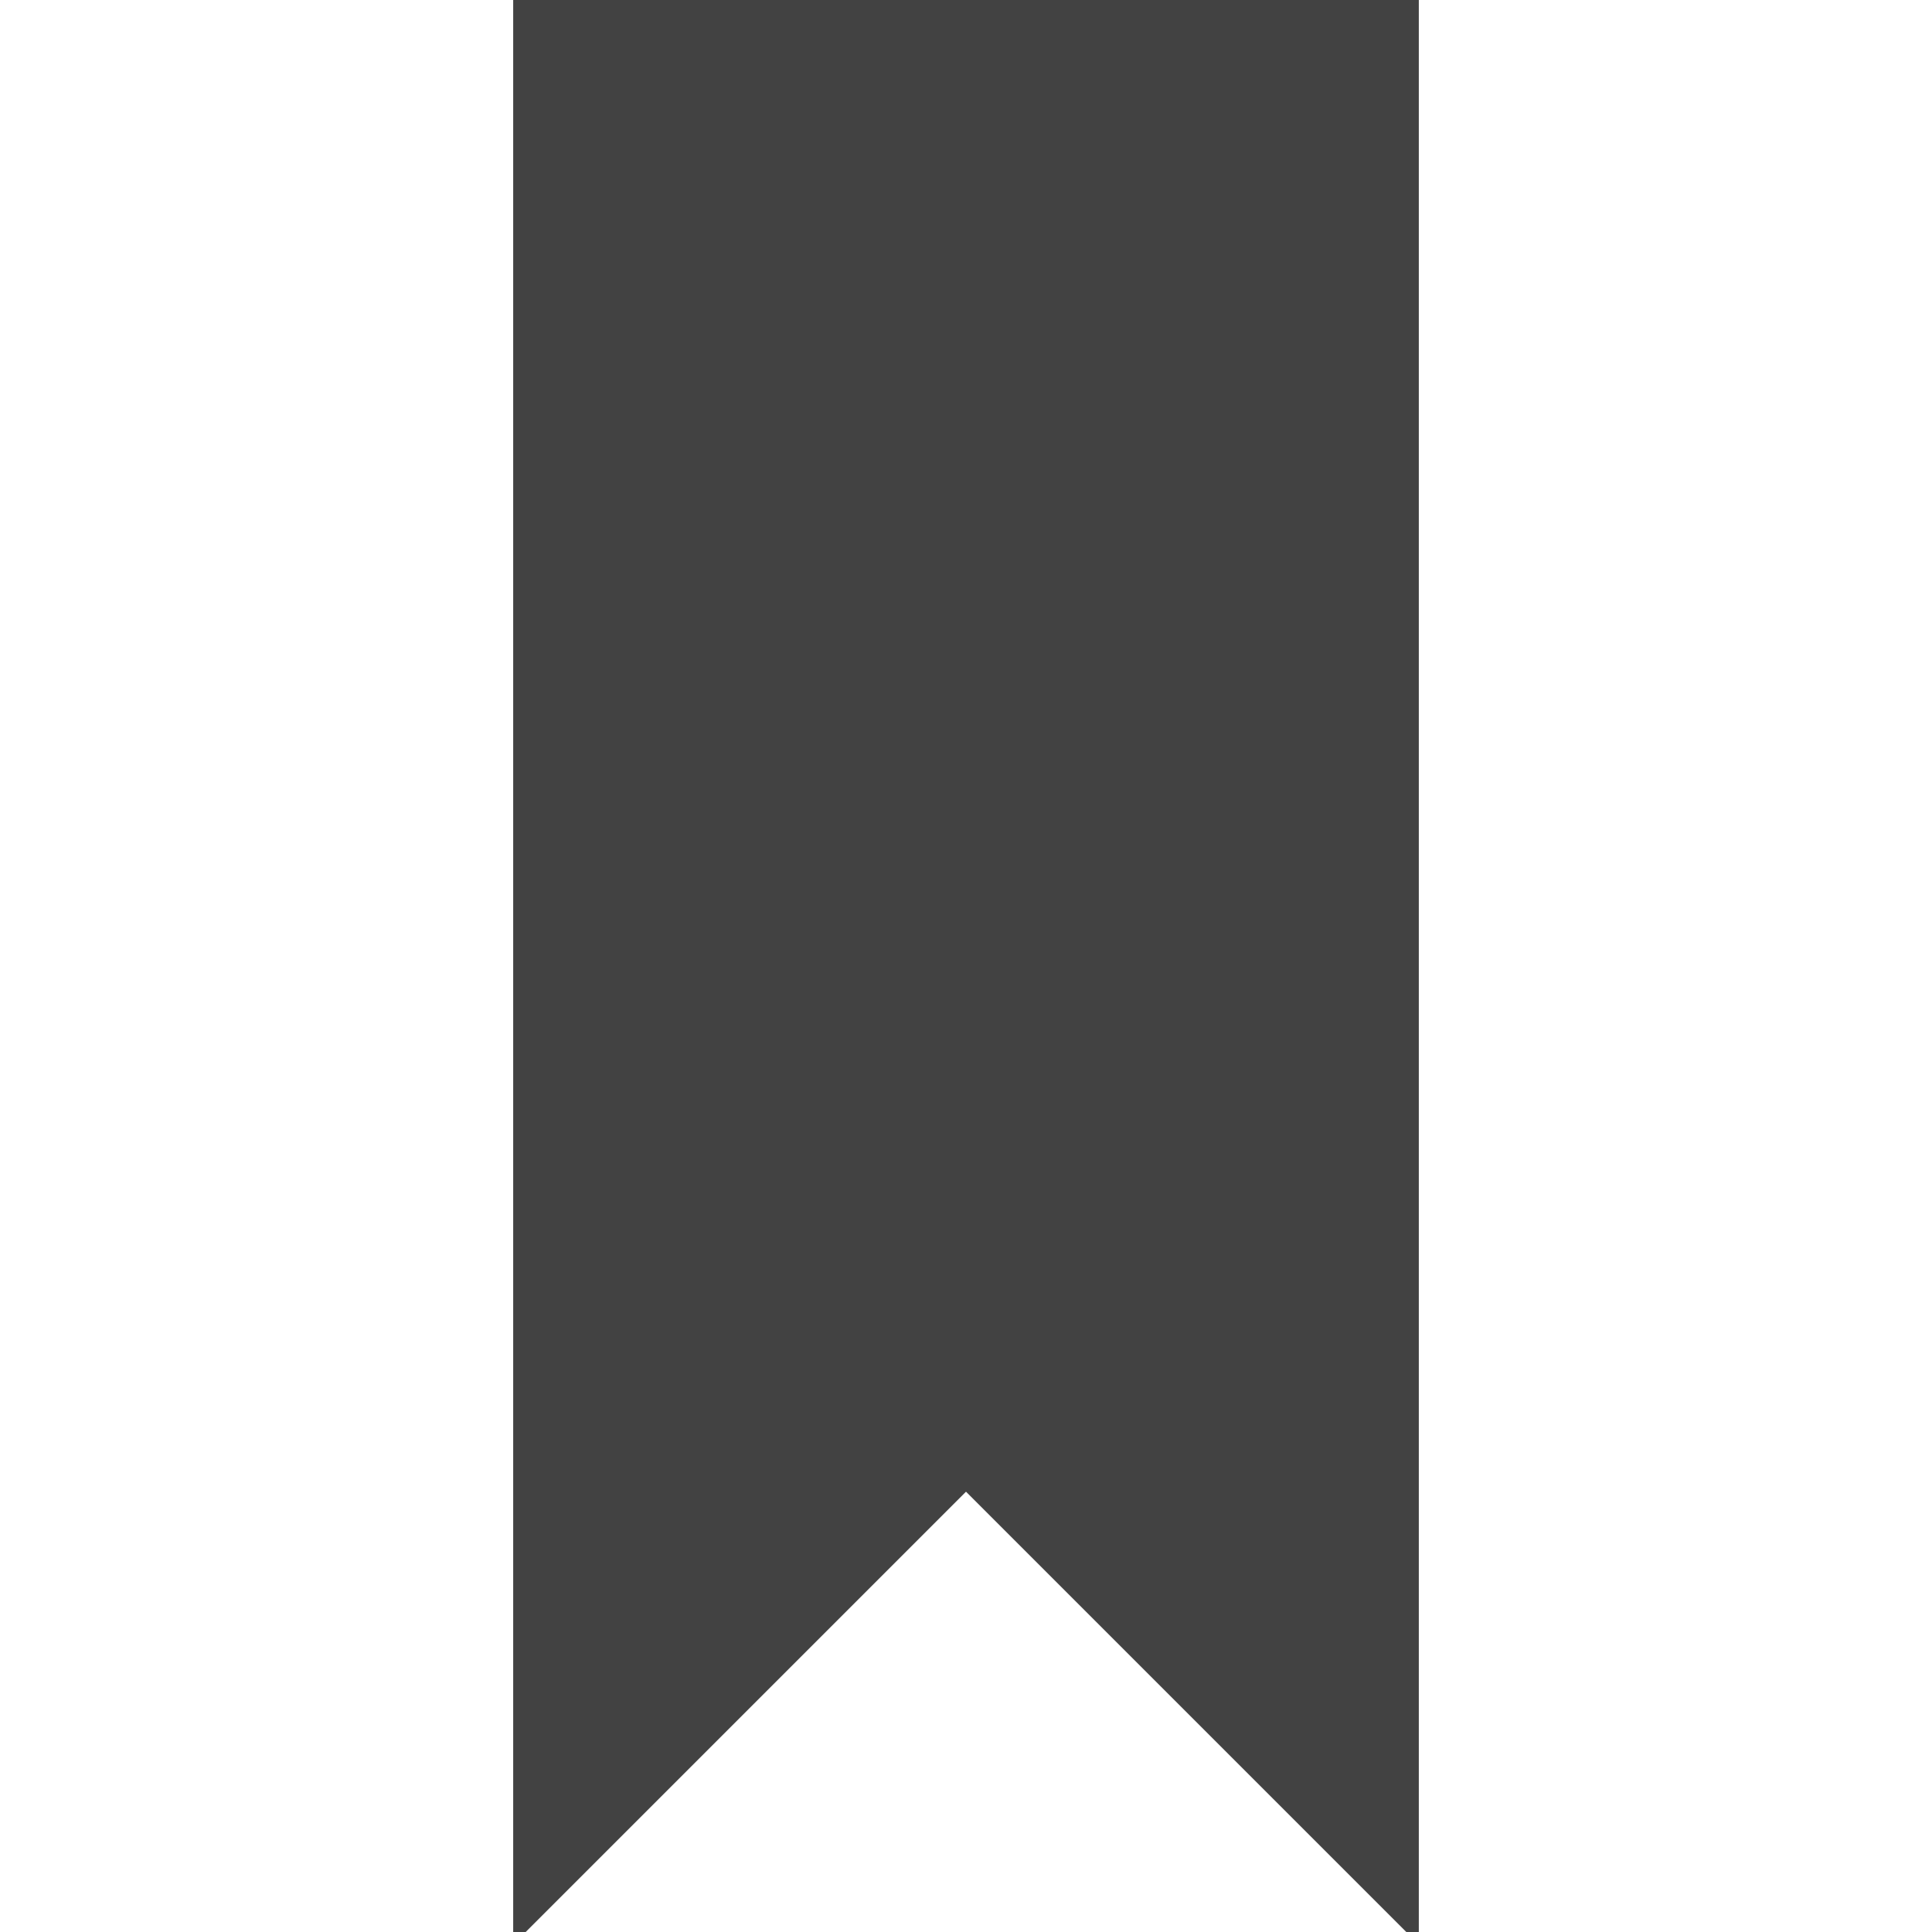
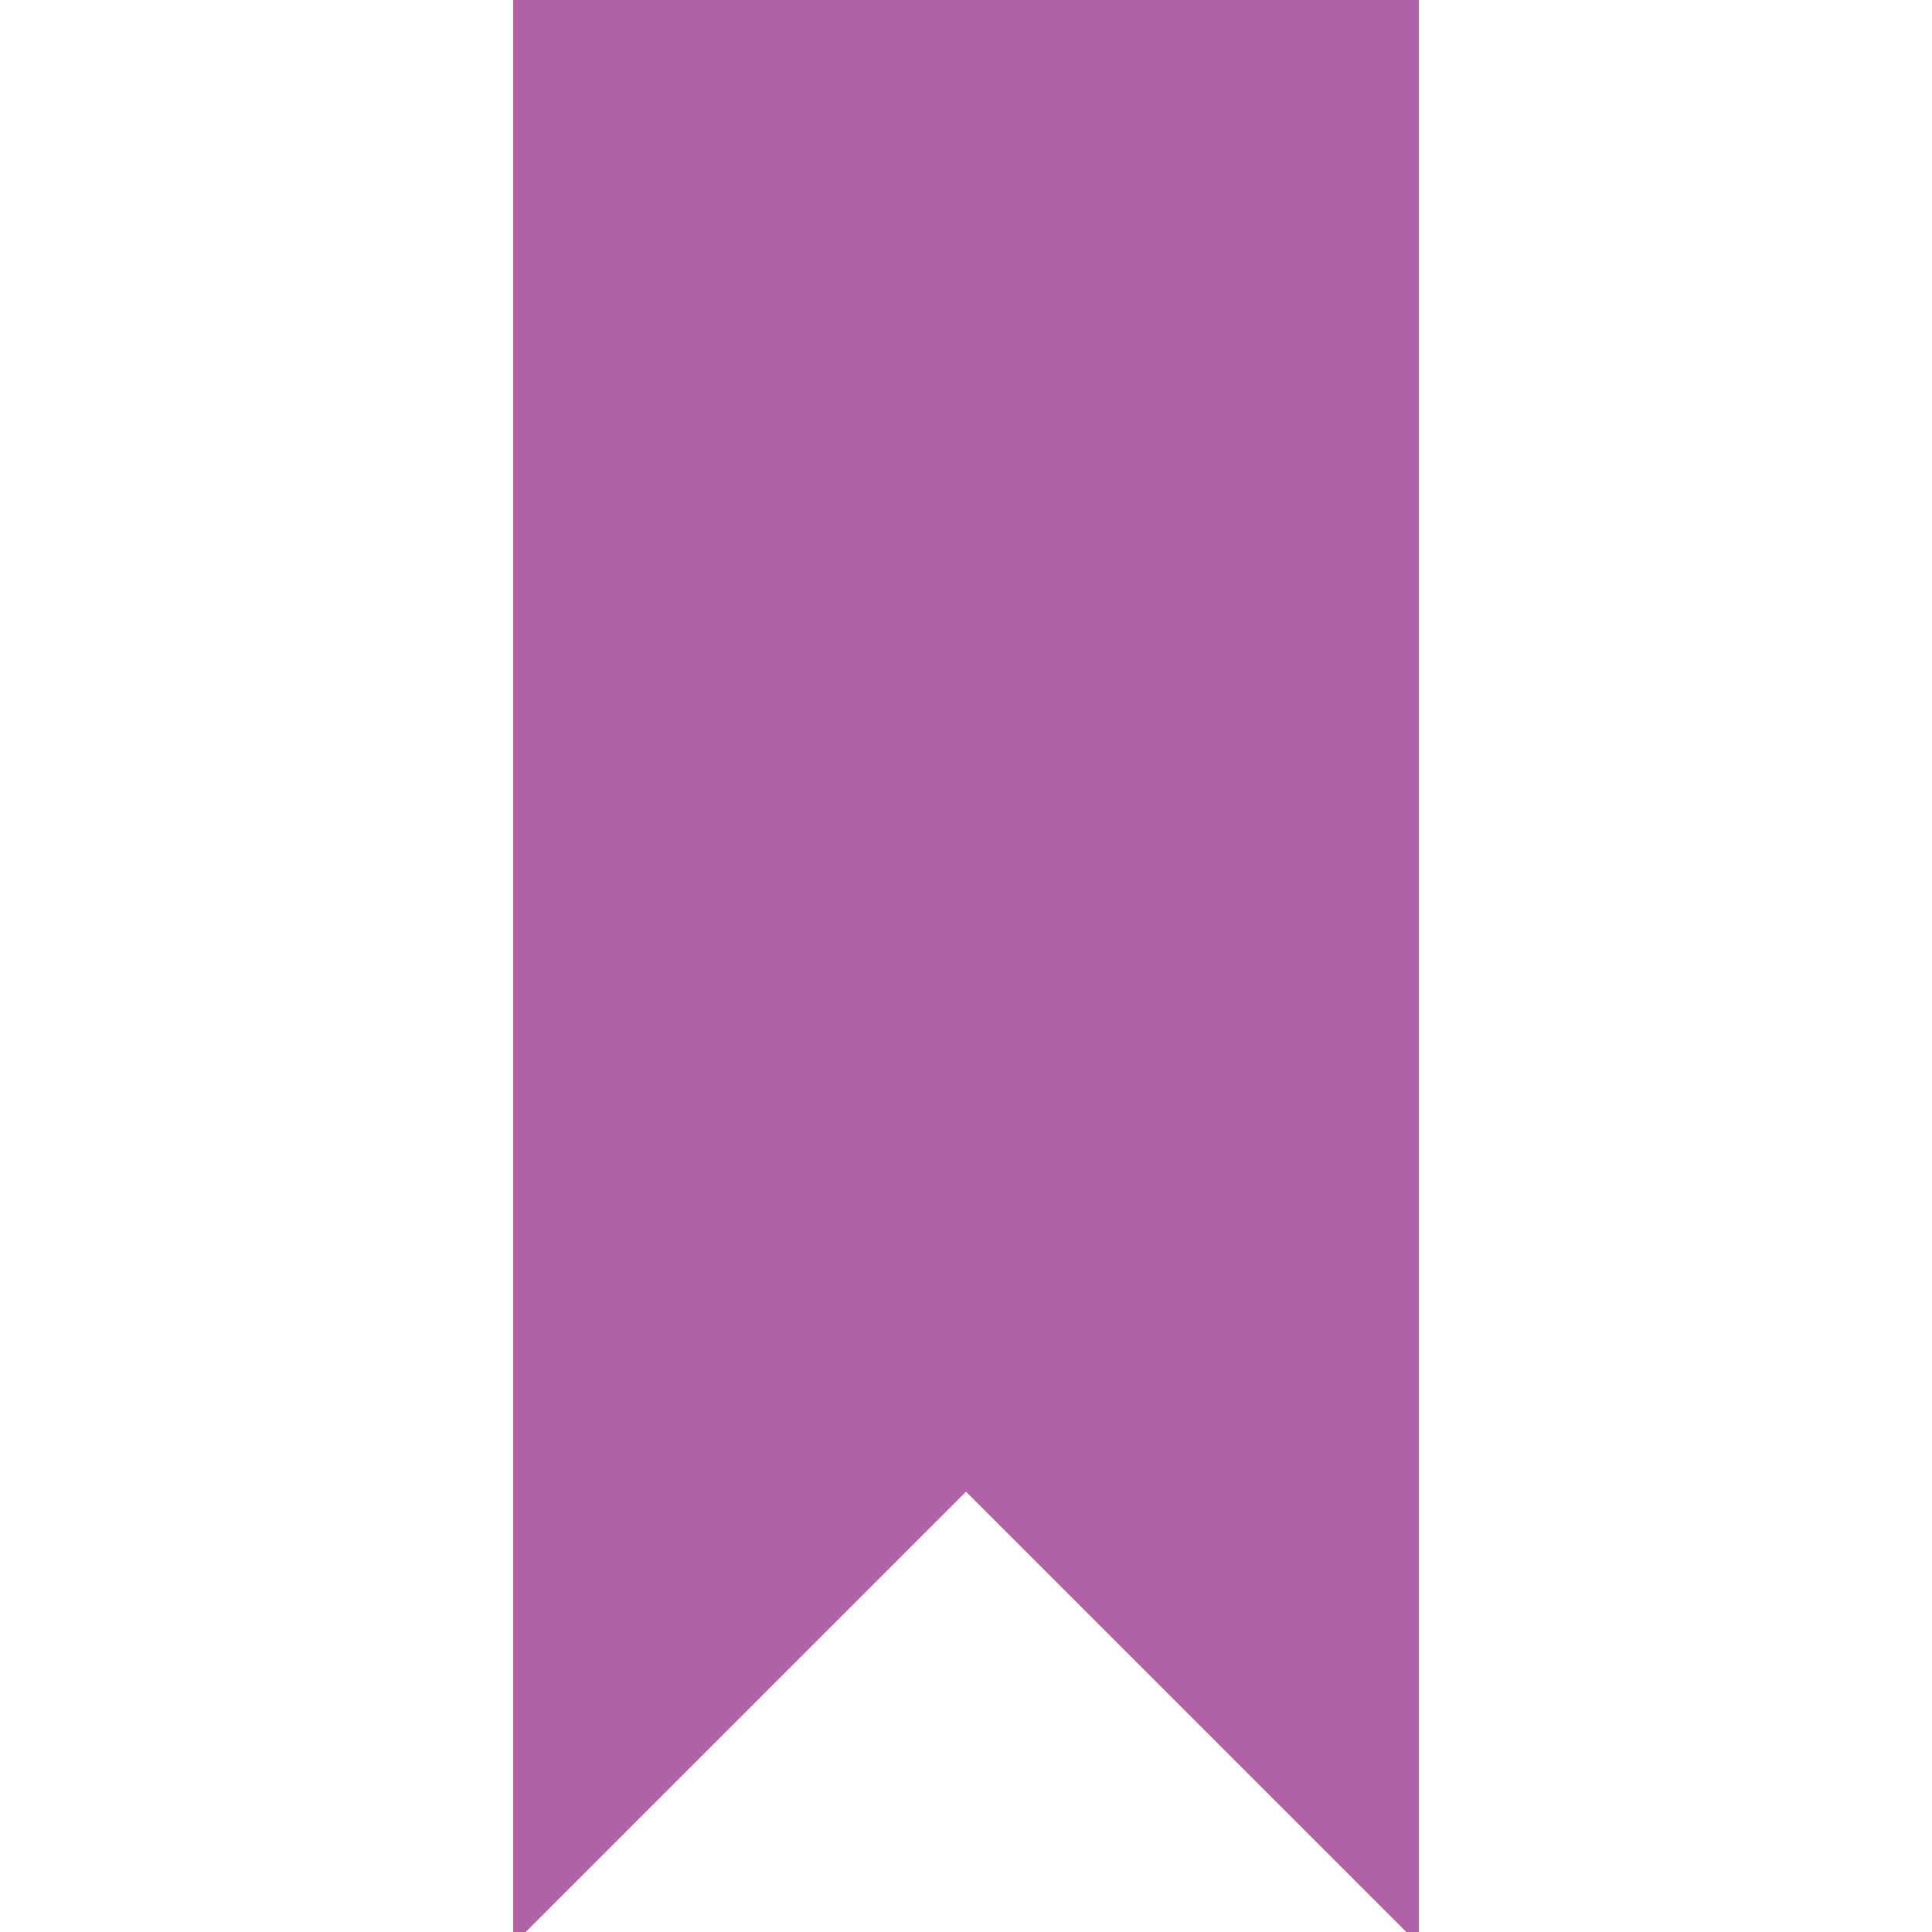
<svg xmlns="http://www.w3.org/2000/svg" version="1.1" id="Layer_1" x="0px" y="0px" width="64px" height="64px" viewBox="0 0 64 64" enable-background="new 0 0 64 64" xml:space="preserve">
  <defs id="defs3910" />
-   <polygon fill="none" stroke="#424242" stroke-width="2" stroke-miterlimit="10" points="18,1 46,1 46,62 32,48 18,62 " id="polygon3905" style="fill:#424242;fill-opacity:1" />
+   <polygon fill="none" stroke="#B062A7" stroke-width="2" stroke-miterlimit="10" points="18,1 46,1 46,62 32,48 18,62 " id="polygon3905" style="fill:#B062A7;fill-opacity:1" />
</svg>
